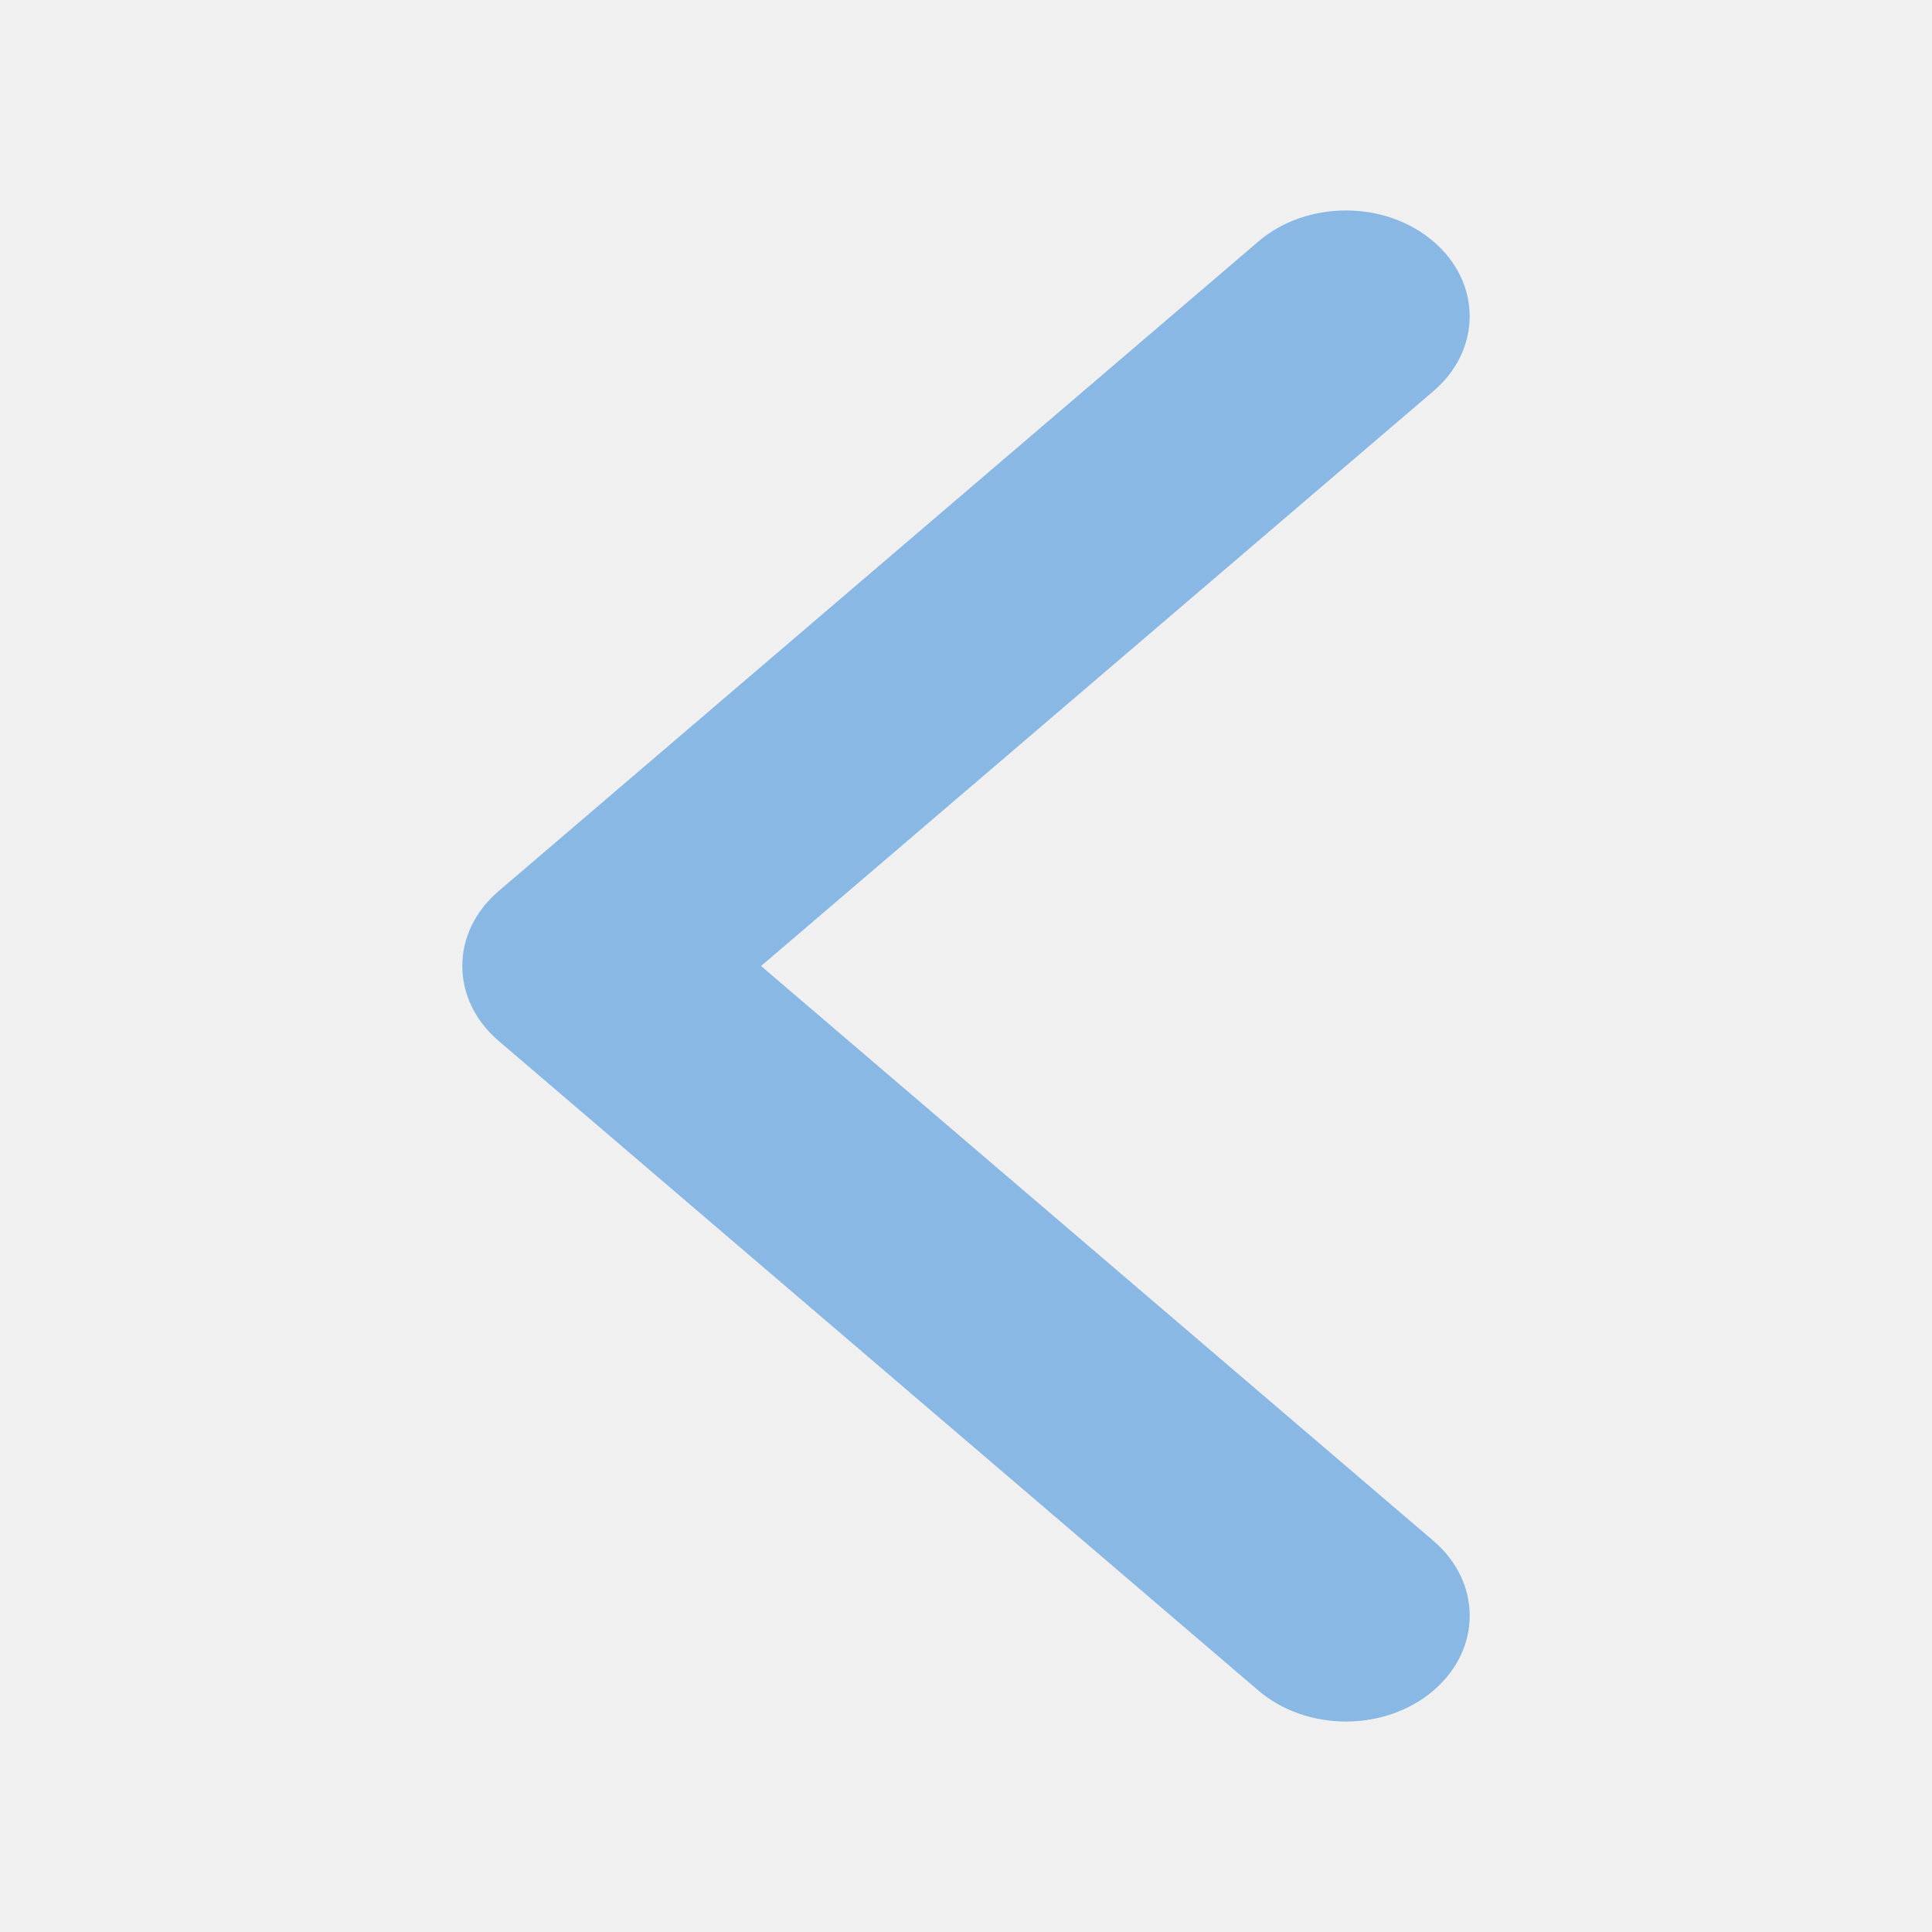
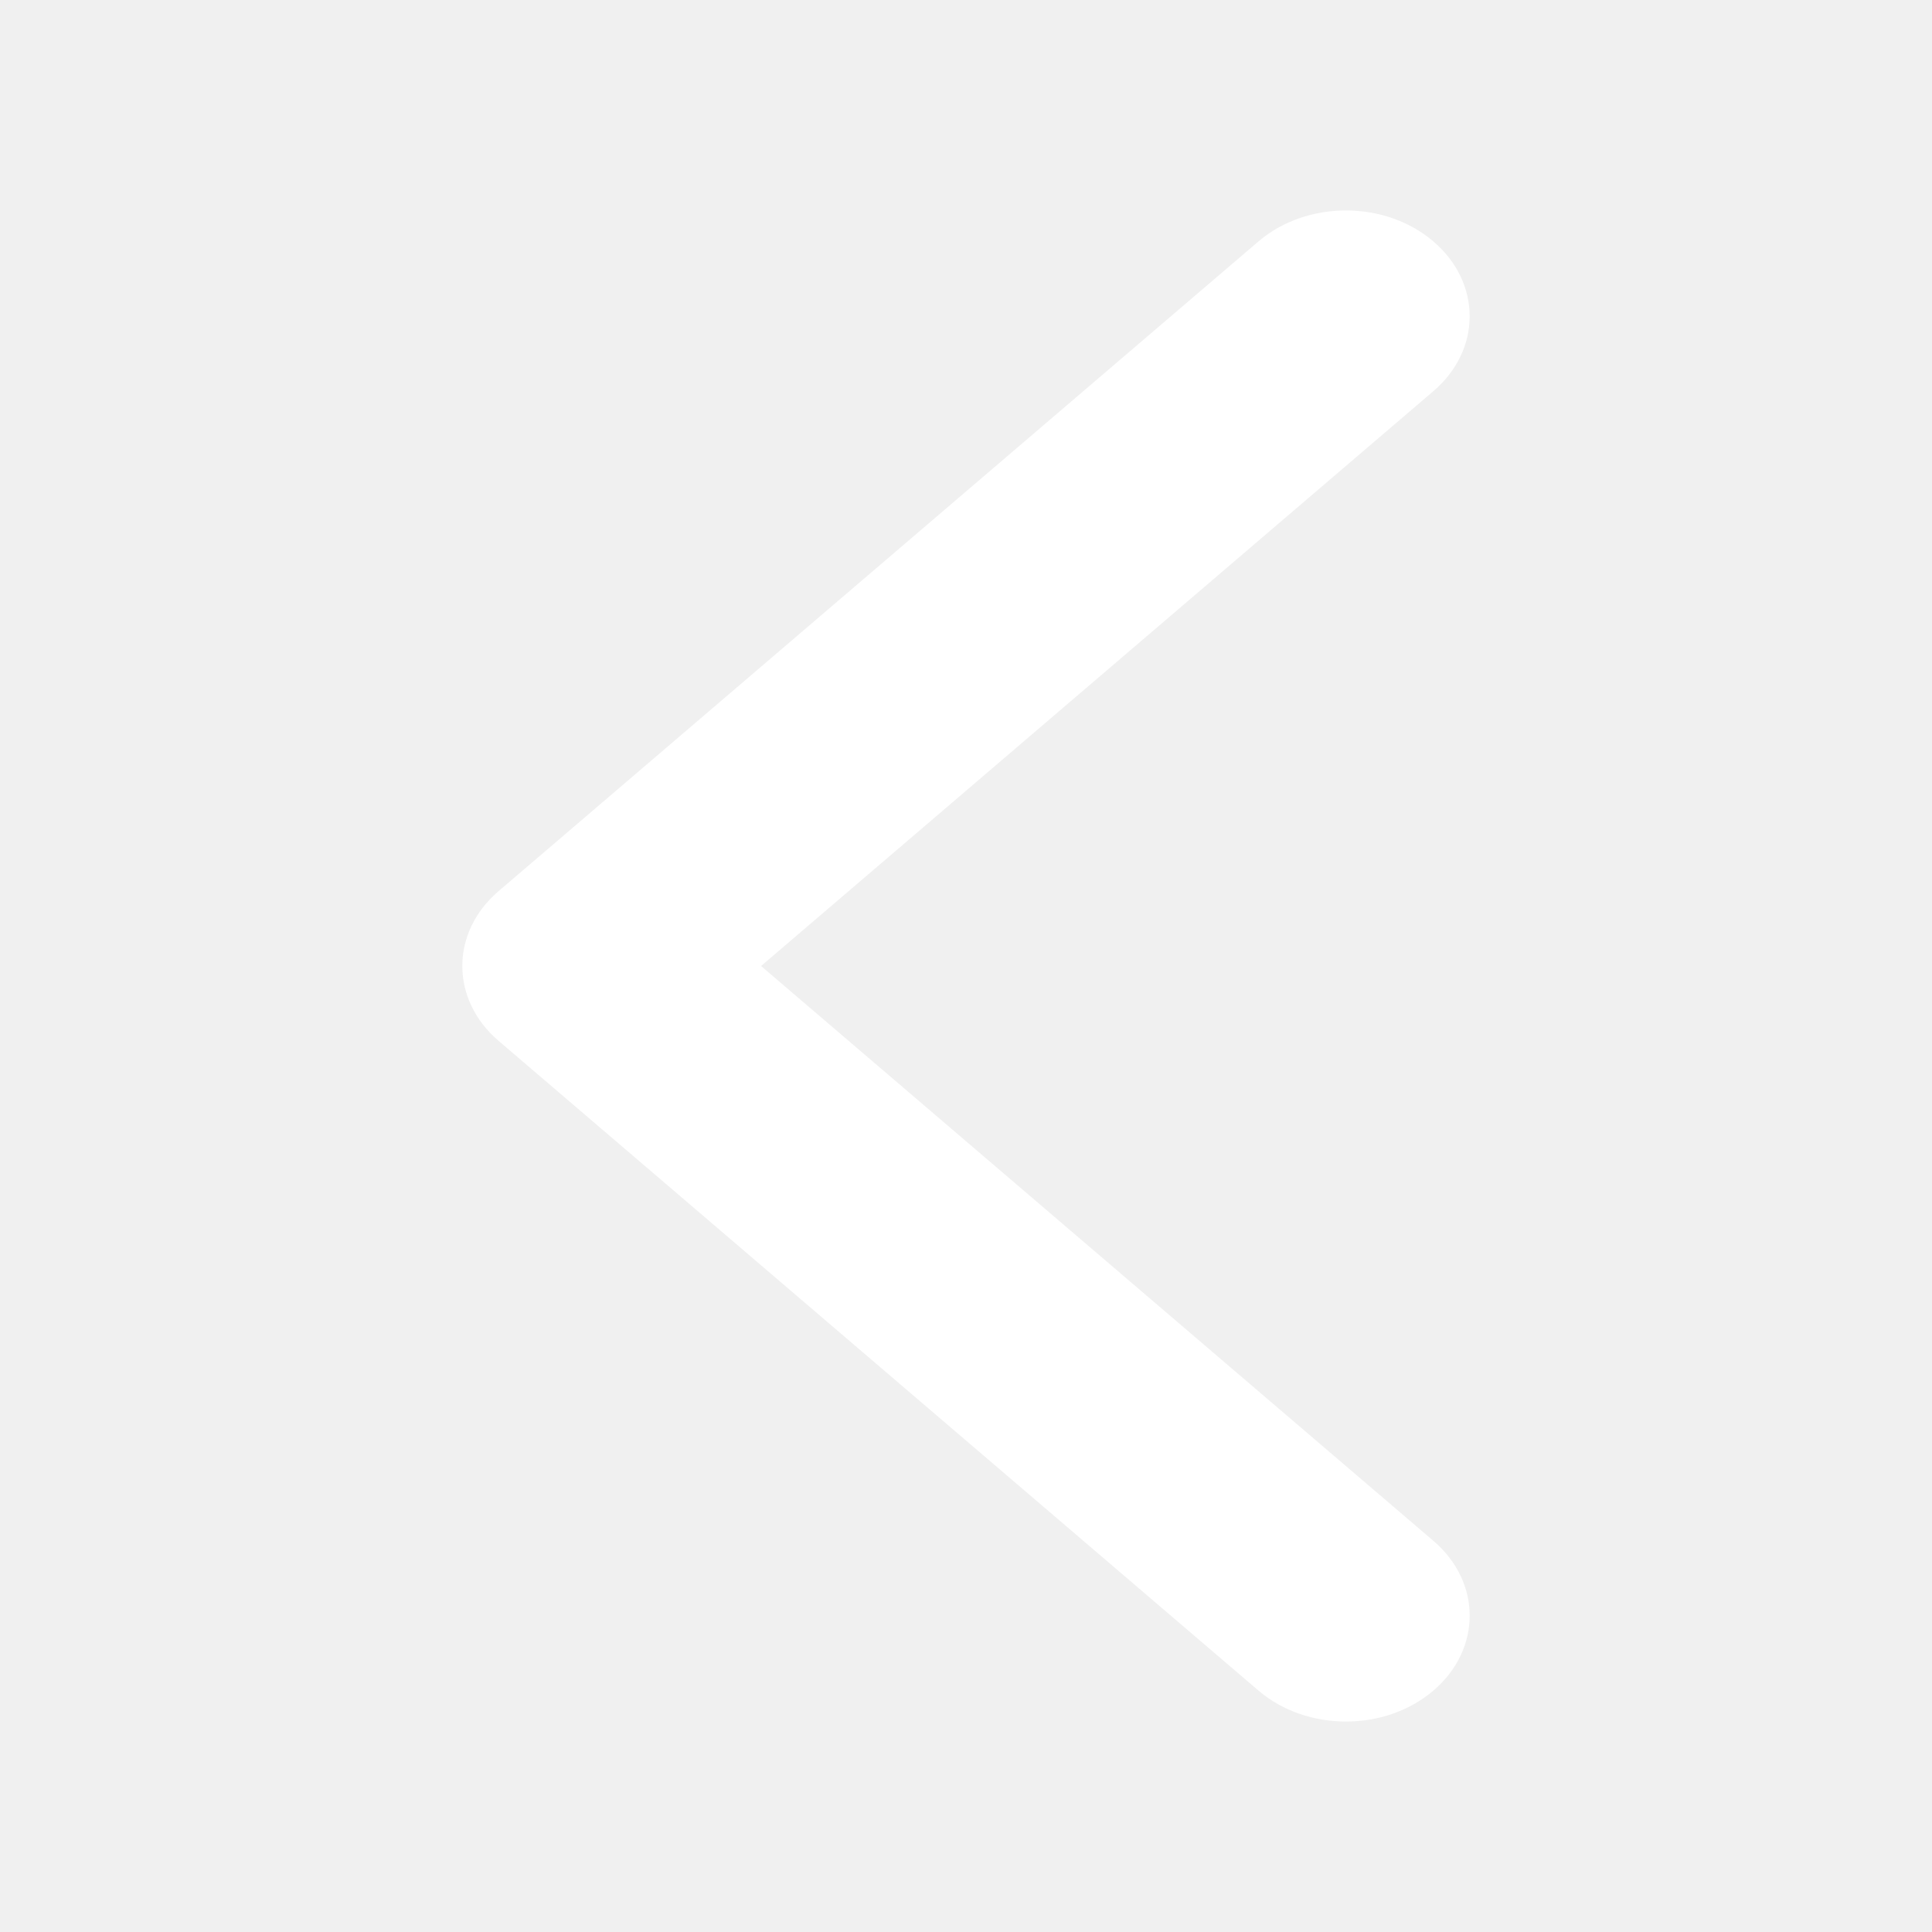
<svg xmlns="http://www.w3.org/2000/svg" version="1.1" id="Capa_1" x="0px" y="0px" width="512px" height="512px" viewBox="0 0 451.847 451.847" style="enable-background:new 0 0 451.847 451.847;" xml:space="preserve">
  <defs id="defs39" />
  <g id="g4" transform="matrix(0,-0.7821316,-0.9147266,0,432.5815,402.6256)" style="stroke-width:1.062">
-     <path d="m 225.923,354.706 c -8.098,0 -16.195,-3.092 -22.369,-9.263 L 9.27,151.157 c -12.359,-12.359 -12.359,-32.397 0,-44.751 12.354,-12.354 32.388,-12.354 44.748,0 L 225.923,278.321 397.829,106.412 c 12.359,-12.354 32.391,-12.354 44.744,0 12.365,12.354 12.365,32.392 0,44.751 L 248.292,345.449 c -6.177,6.172 -14.274,9.257 -22.369,9.257 z" id="path2" style="fill:#88b8e3;stroke-width:1.062" />
+     <path d="m 225.923,354.706 c -8.098,0 -16.195,-3.092 -22.369,-9.263 L 9.27,151.157 c -12.359,-12.359 -12.359,-32.397 0,-44.751 12.354,-12.354 32.388,-12.354 44.748,0 L 225.923,278.321 397.829,106.412 c 12.359,-12.354 32.391,-12.354 44.744,0 12.365,12.354 12.365,32.392 0,44.751 L 248.292,345.449 c -6.177,6.172 -14.274,9.257 -22.369,9.257 z" id="path2" style="fill:#ffffff;stroke-width:1.062" />
  </g>
  <g id="g6" />
  <g id="g8" />
  <g id="g10" />
  <g id="g12" />
  <g id="g14" />
  <g id="g16" />
  <g id="g18" />
  <g id="g20" />
  <g id="g22" />
  <g id="g24" />
  <g id="g26" />
  <g id="g28" />
  <g id="g30" />
  <g id="g32" />
  <g id="g34" />
</svg>
